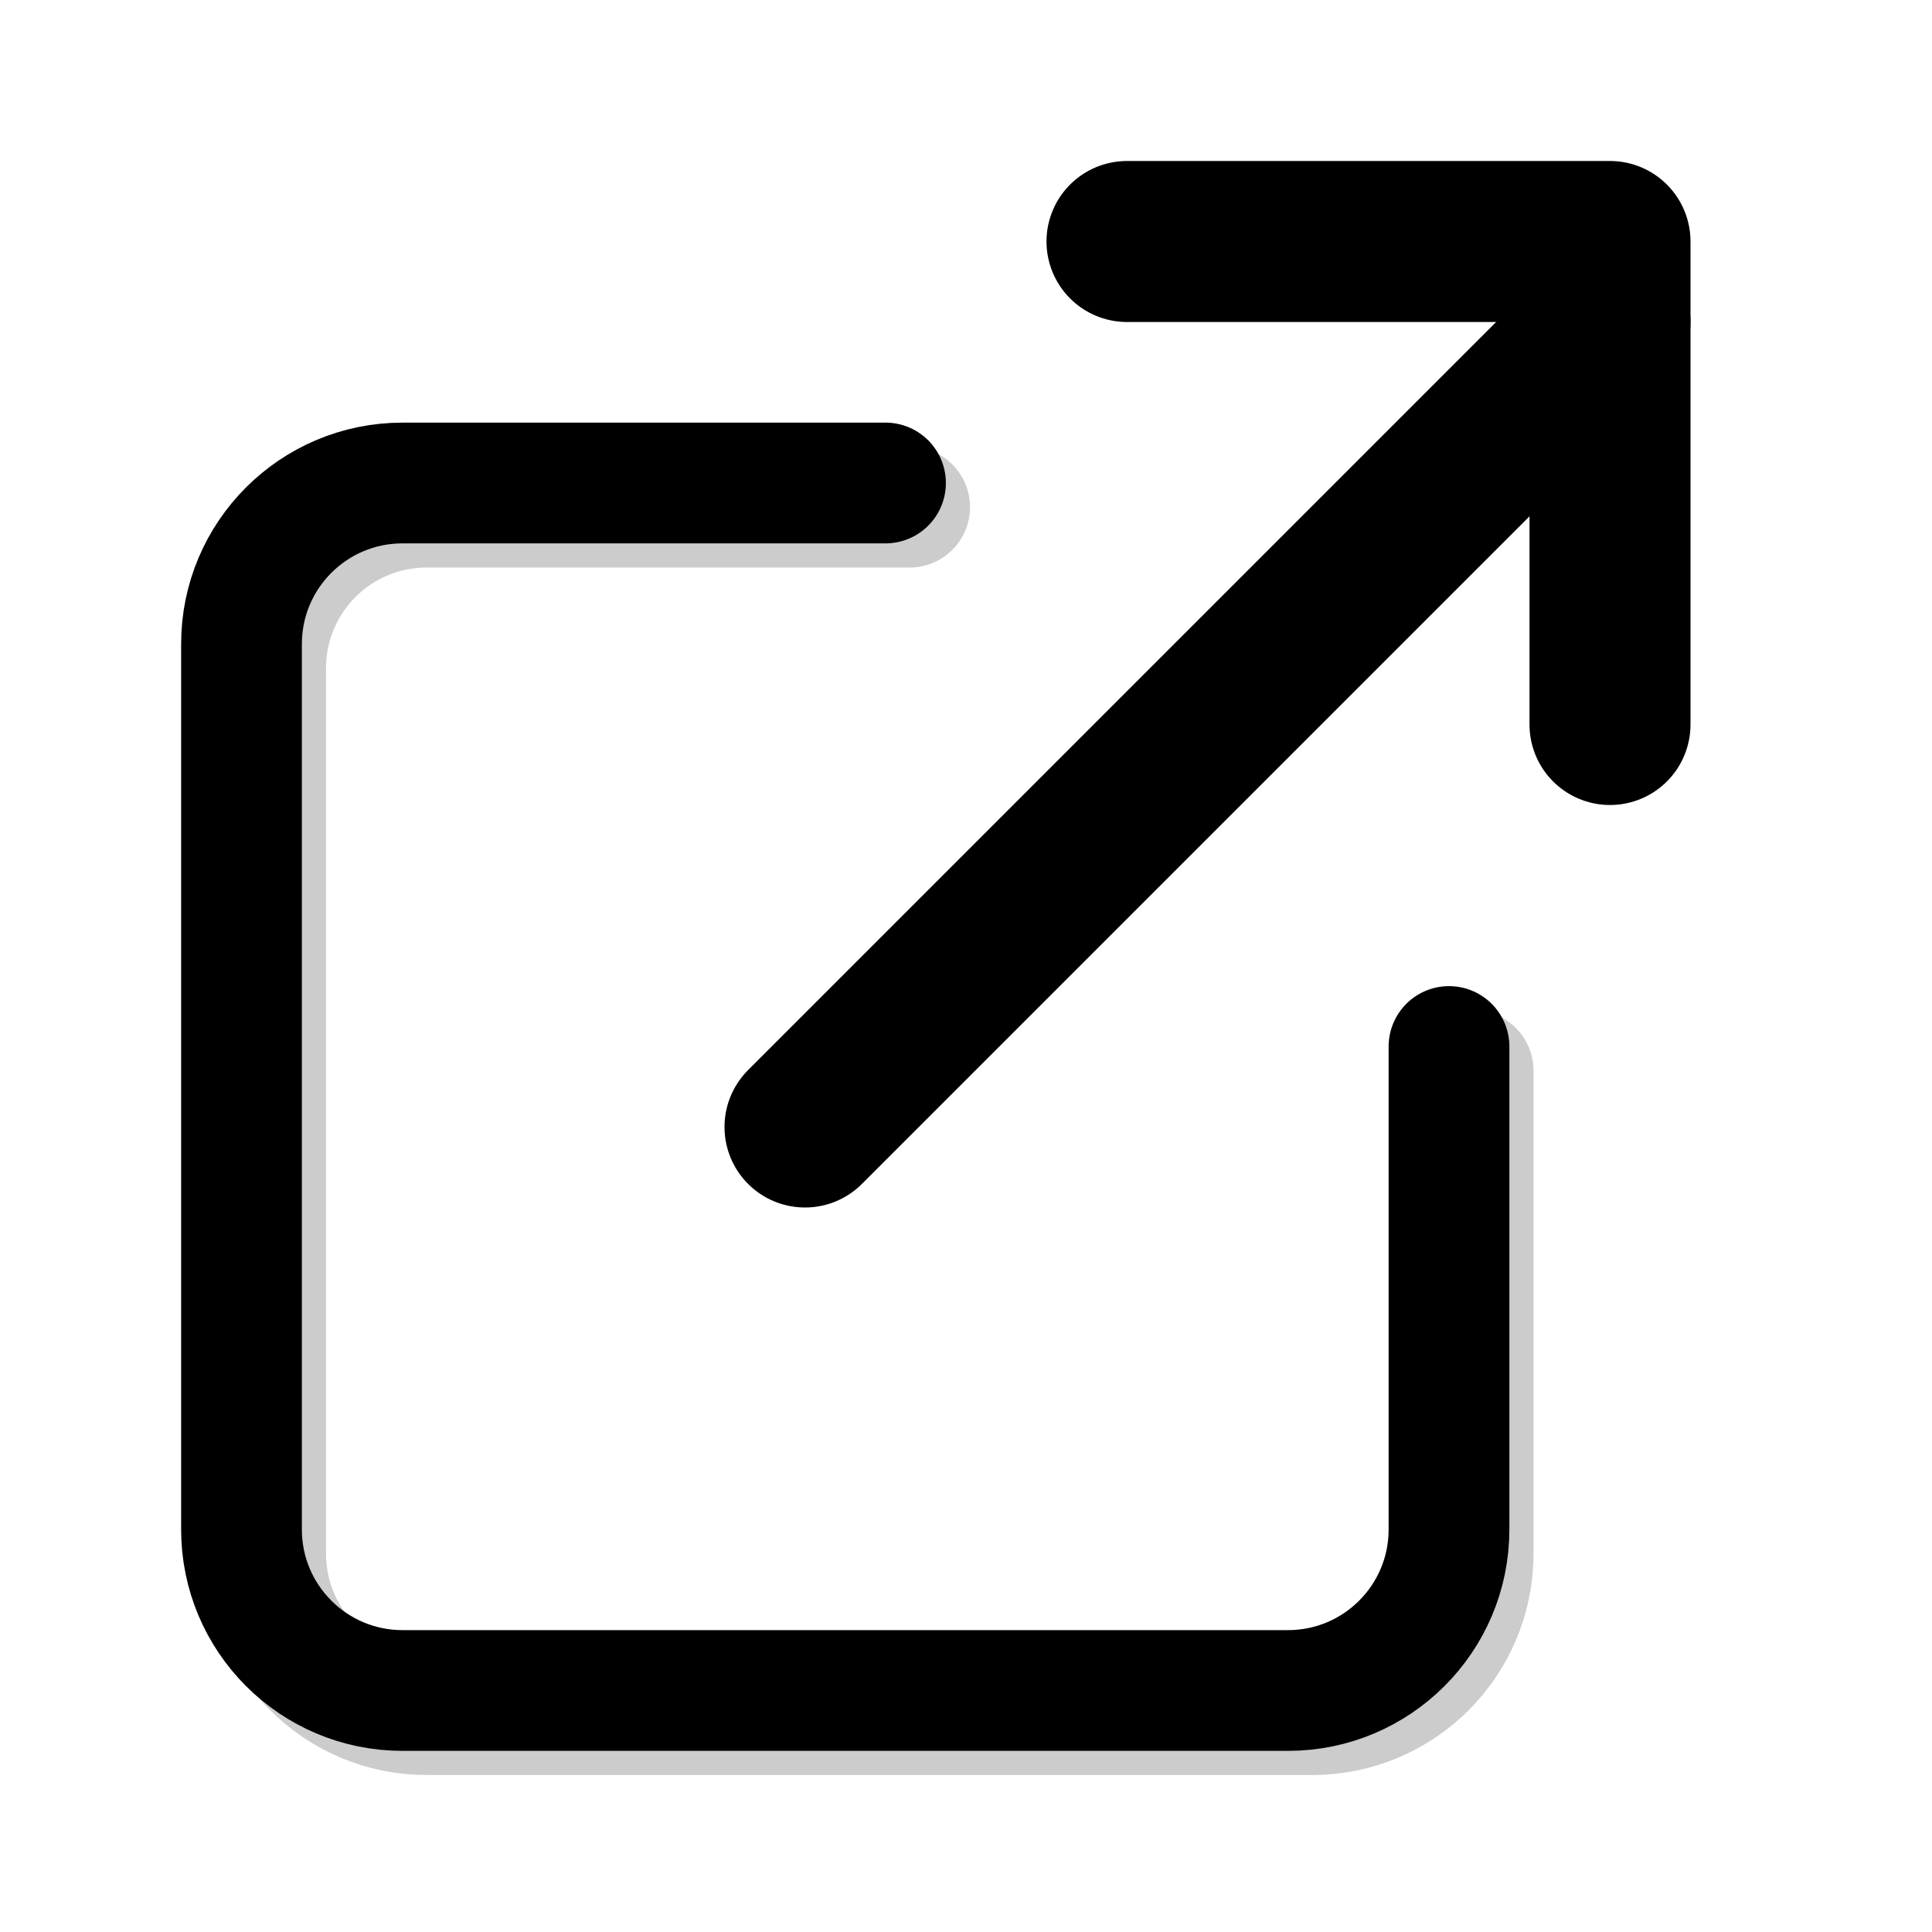
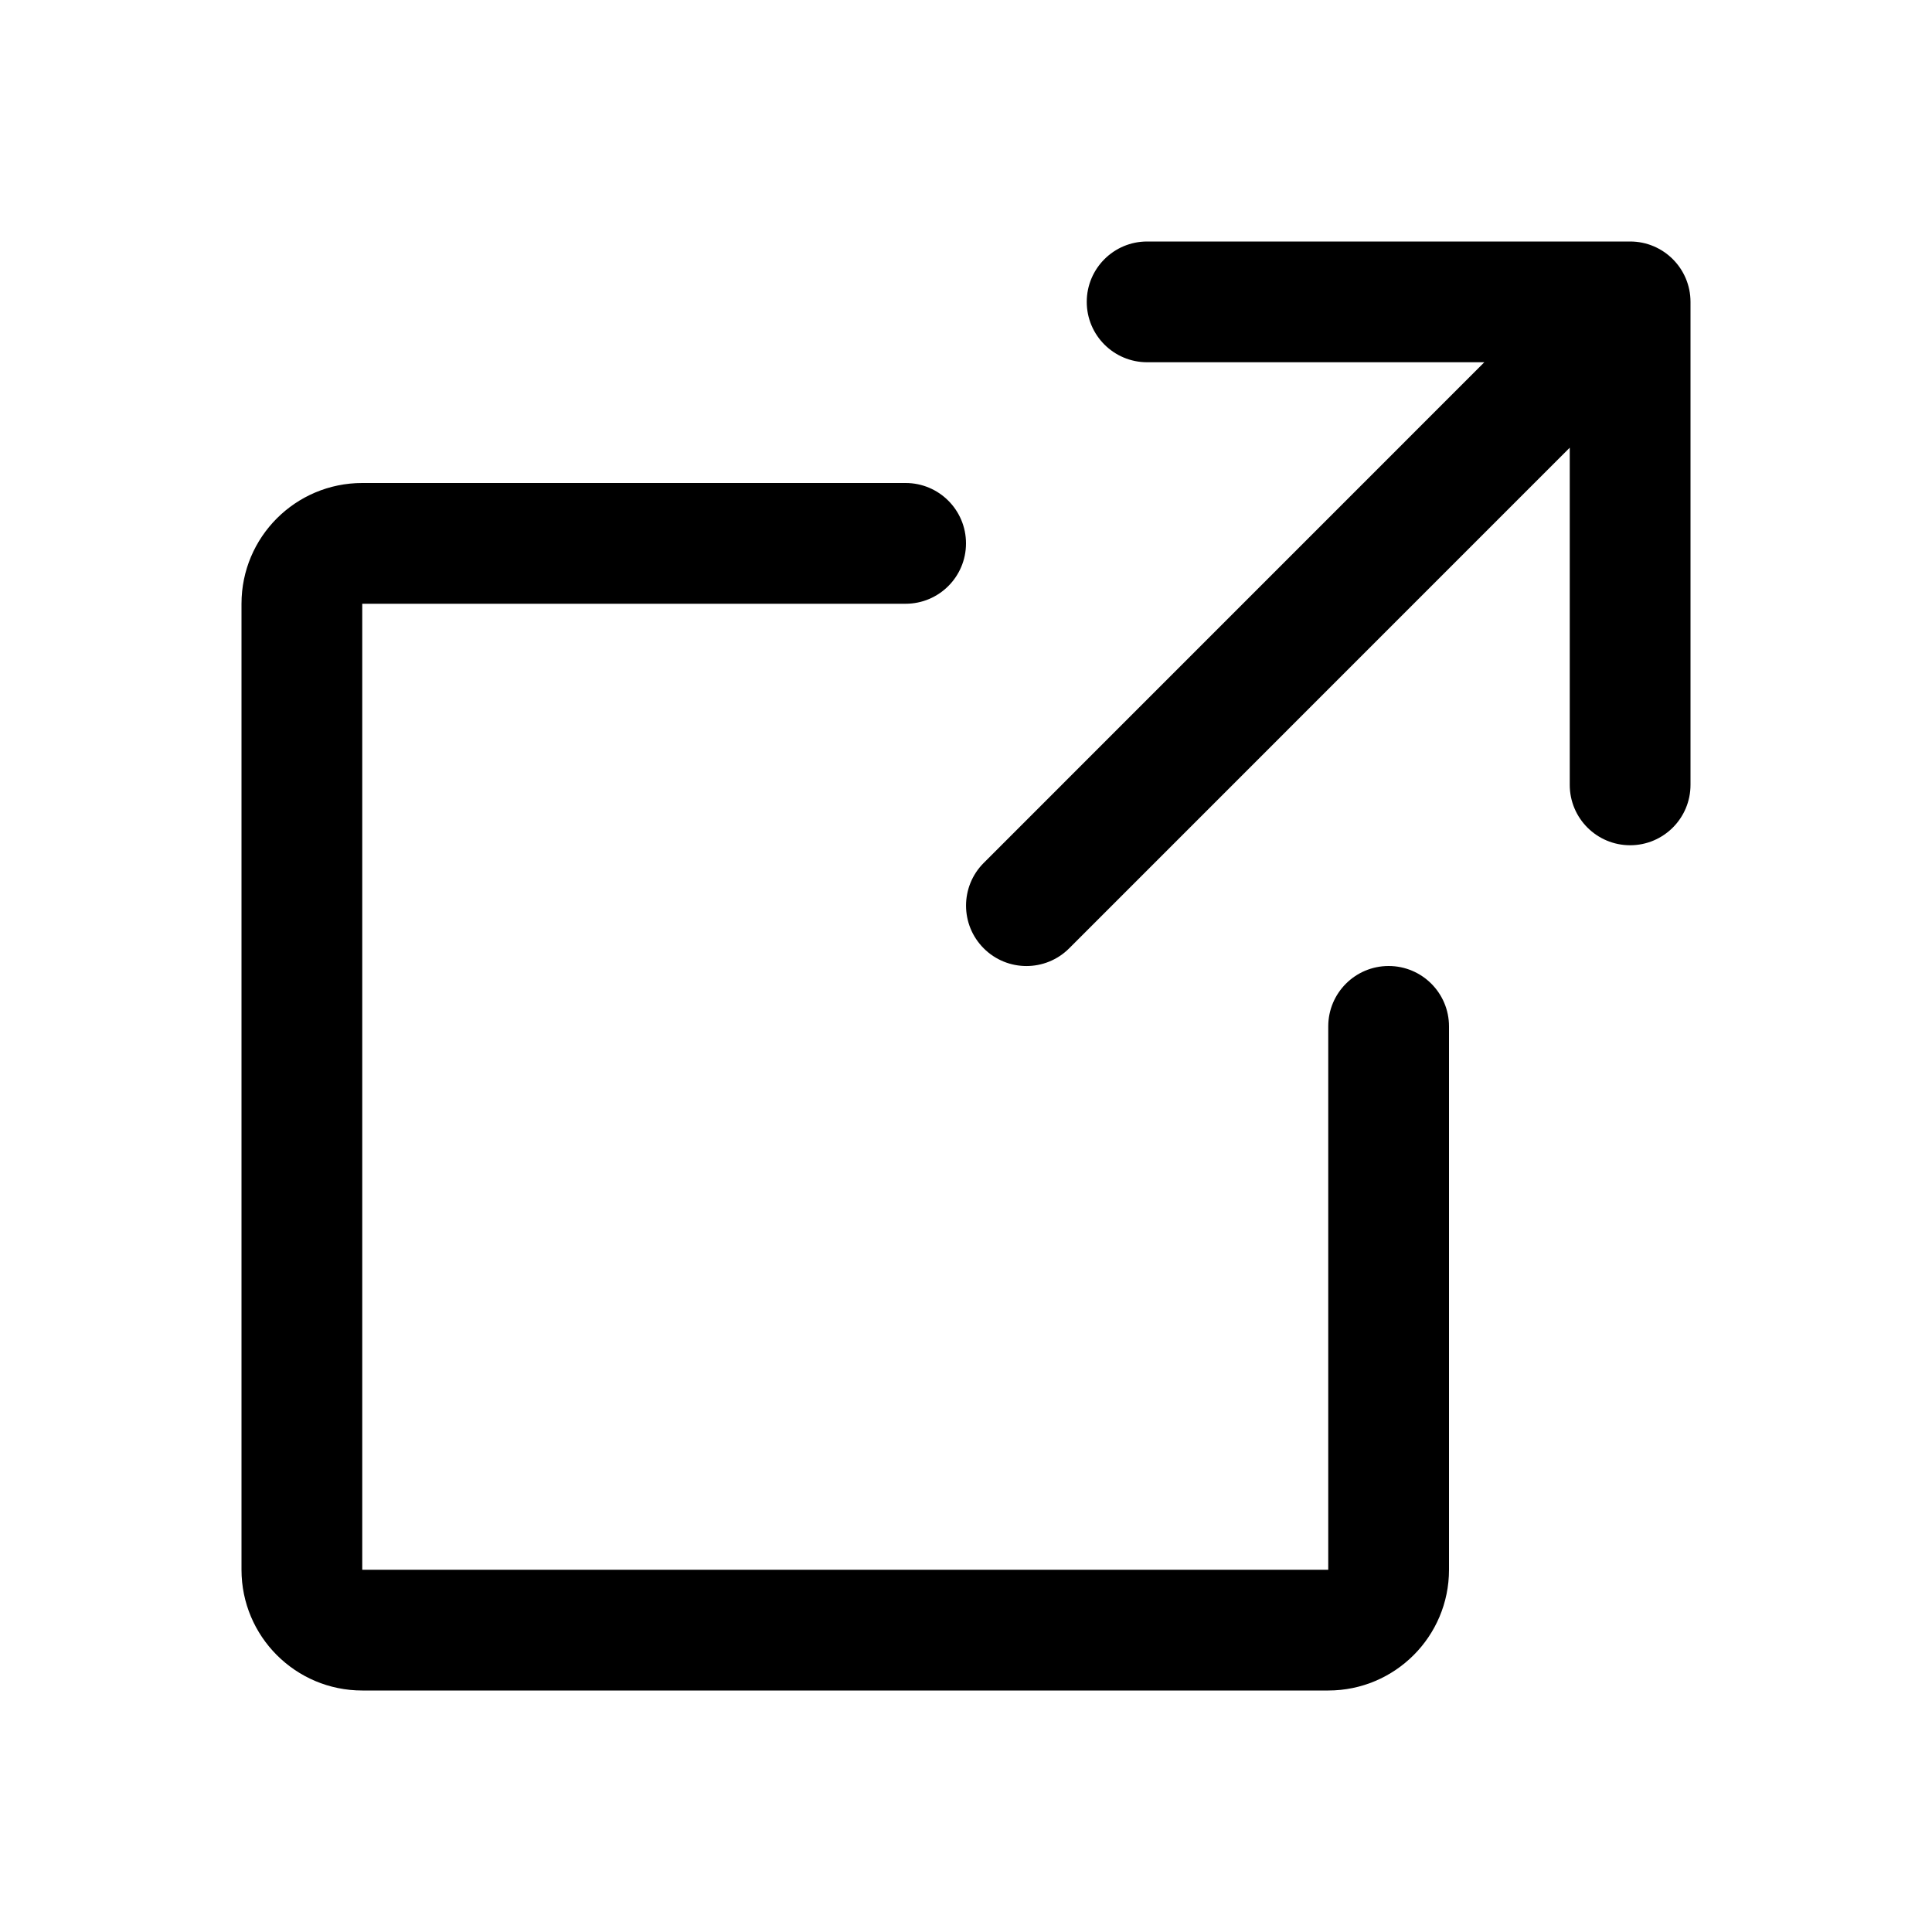
- <svg xmlns="http://www.w3.org/2000/svg" width="24" height="24" viewBox="0 0 24 24" fill="none">
-   <path d="M18 13 V19 A2 2 0 0 1 16 21 H5 A2 2 0 0 1 3 19 V8 A2 2 0 0 1 5 6 H11" stroke="currentColor" stroke-width="1.5" stroke-linecap="round" stroke-linejoin="round" opacity="0.2" transform="translate(0.3, 0.3)" />
-   <path d="M18 13 V19 A2 2 0 0 1 16 21 H5 A2 2 0 0 1 3 19 V8 A2 2 0 0 1 5 6 H11" stroke="currentColor" stroke-width="1.5" stroke-linecap="round" stroke-linejoin="round" />
-   <path d="M14 3 L20 3 L20 9" stroke="currentColor" stroke-width="2" stroke-linecap="round" stroke-linejoin="round" />
-   <line x1="10" y1="14" x2="20" y2="4" stroke="currentColor" stroke-width="2" stroke-linecap="round" />
+ <svg xmlns="http://www.w3.org/2000/svg" viewBox="0 0 256 256" fill="none">
+   <path fill="currentColor" d="M224,104a8,8,0,0,1-16,0V59.32l-66.33,66.34a8,8,0,0,1-11.32-11.32L196.68,48H152a8,8,0,0,1,0-16h64a8,8,0,0,1,8,8Zm-40,24a8,8,0,0,0-8,8v72H48V80h72a8,8,0,0,0,0-16H48A16,16,0,0,0,32,80V208a16,16,0,0,0,16,16H176a16,16,0,0,0,16-16V136A8,8,0,0,0,184,128Z" />
</svg>
